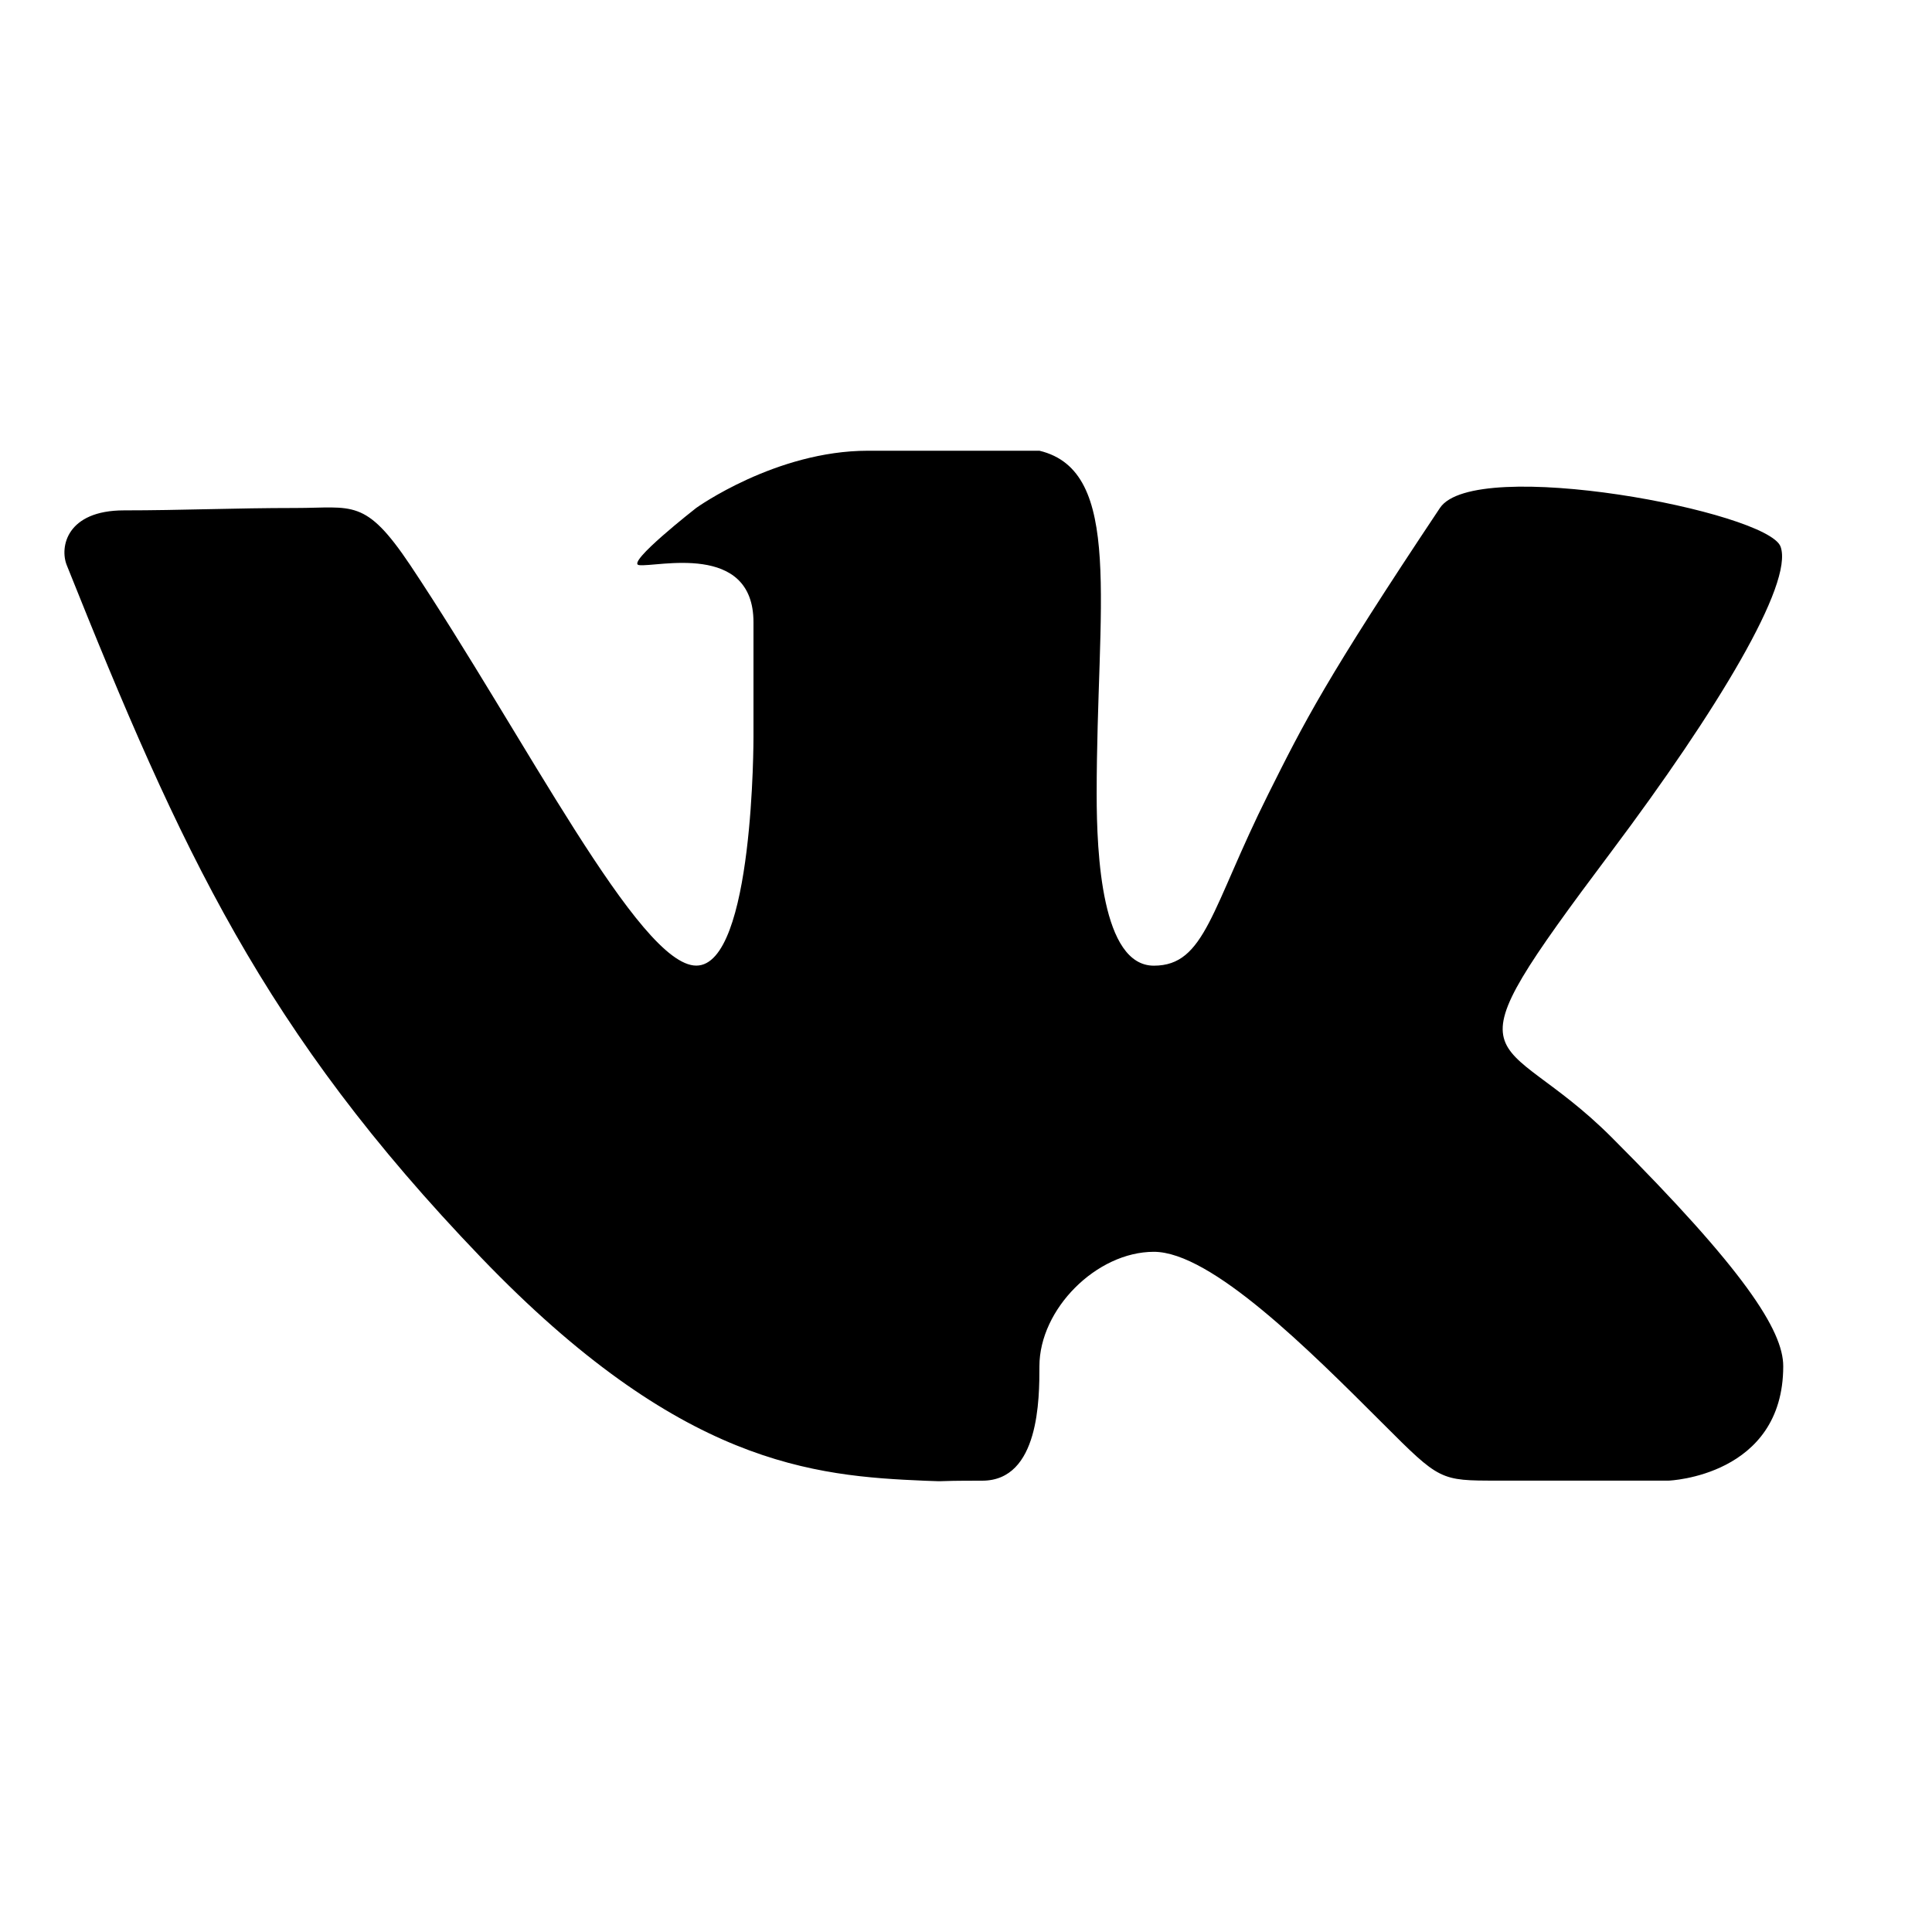
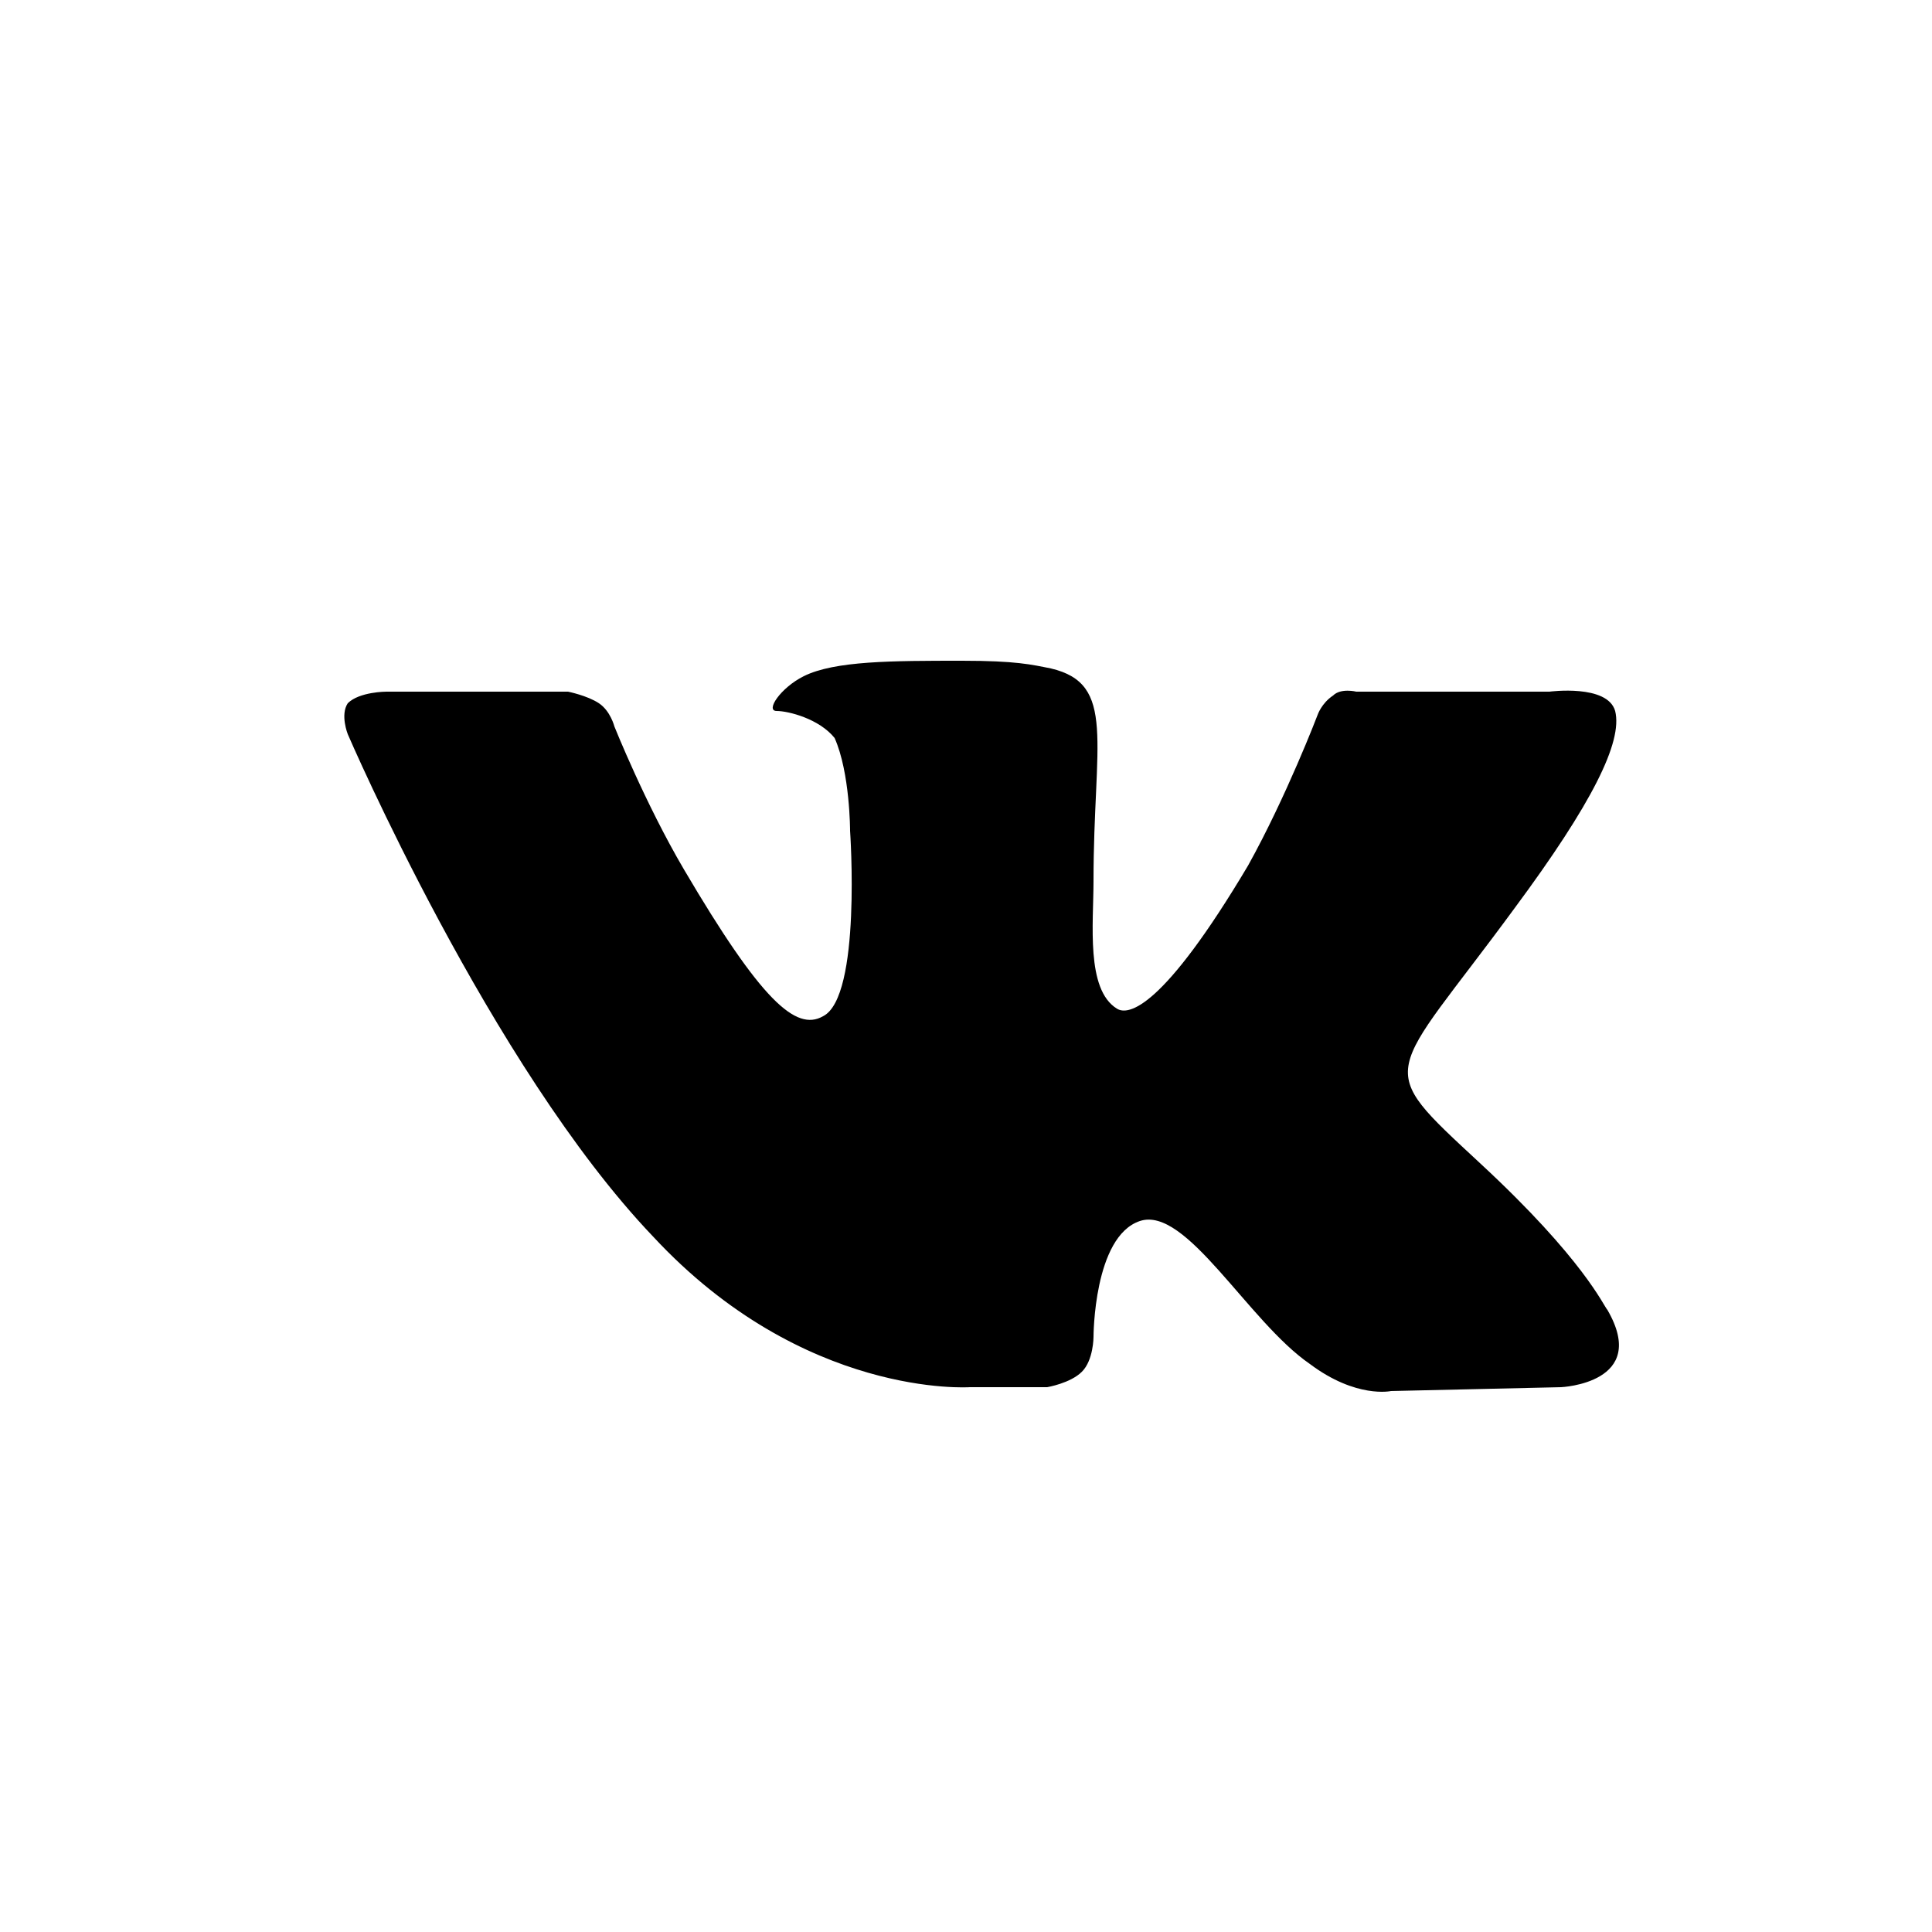
- <svg xmlns="http://www.w3.org/2000/svg" version="1.1" id="Layer_1" x="0px" y="0px" width="30px" height="30px" viewBox="0 0 30 30" enable-background="new 0 0 30 30" xml:space="preserve">
-   <path d="M15.252,22.992c0.888,0,0.888-1.279,0.888-1.777c0-0.888,0.888-1.777,1.777-1.777s2.412,1.524,3.554,2.665  c0.888,0.888,0.888,0.888,1.777,0.888h2.665c0,0,1.777-0.068,1.777-1.777c0-0.555-0.609-1.497-2.665-3.554  c-1.777-1.777-2.688-0.859,0-4.442c1.637-2.182,2.829-4.158,2.624-4.729c-0.195-0.545-4.75-1.413-5.29-0.601  c-1.777,2.665-2.103,3.318-2.665,4.442c-0.888,1.777-0.977,2.665-1.777,2.665c-0.808,0-0.888-1.724-0.888-2.665  c0-2.937,0.426-5.014-0.888-5.331h-2.665c-1.43,0-2.665,0.888-2.665,0.888s-1.102,0.86-0.888,0.888  c0.265,0.036,1.777-0.368,1.777,0.888v1.777c0,0,0.009,3.554-0.888,3.554c-0.888,0-2.665-3.554-4.442-6.219  C5.67,7.731,5.479,7.888,4.59,7.888c-0.952,0-1.777,0.037-2.665,0.037S0.923,8.493,1.037,8.777c1.777,4.442,3.054,7.232,6.43,10.747  c3.096,3.225,5.165,3.396,6.897,3.469C14.808,23.01,14.363,22.992,15.252,22.992z" />
+ <svg xmlns="http://www.w3.org/2000/svg" viewBox="0 0 50 50">
+   <path fill-rule="evenodd" clip-rule="evenodd" d="M25.1 35.9h2s.6-.1.9-.4c.3-.3.3-.9.3-.9s0-2.6 1.2-3c1.2-.4 2.8 2.6 4.4 3.7 1.2.9 2.1.7 2.1.7l4.4-.1s2.3-.1 1.2-2c-.1-.1-.6-1.3-3.3-3.8-2.8-2.6-2.4-2.1.9-6.6 2-2.7 2.8-4.3 2.6-5.1-.2-.7-1.7-.5-1.7-.5h-5s-.4-.1-.6.1c-.3.2-.4.5-.4.5s-.8 2.1-1.8 3.9c-2.2 3.7-3.1 3.9-3.4 3.7-.8-.5-.6-2.2-.6-3.3 0-3.6.6-5.1-1.1-5.5-.5-.1-.9-.2-2.3-.2-1.8 0-3.3 0-4.1.4-.6.3-1 .9-.7.9.3 0 1.1.2 1.5.7.4.9.4 2.4.4 2.4s.3 4.3-.7 4.8c-.7.4-1.6-.4-3.6-3.8-1-1.7-1.8-3.7-1.8-3.7s-.1-.4-.4-.6c-.3-.2-.8-.3-.8-.3H10s-.7 0-1 .3c-.2.3 0 .8 0 .8s3.7 8.6 7.9 13c3.9 4.2 8.2 3.9 8.2 3.9z" />
</svg>
